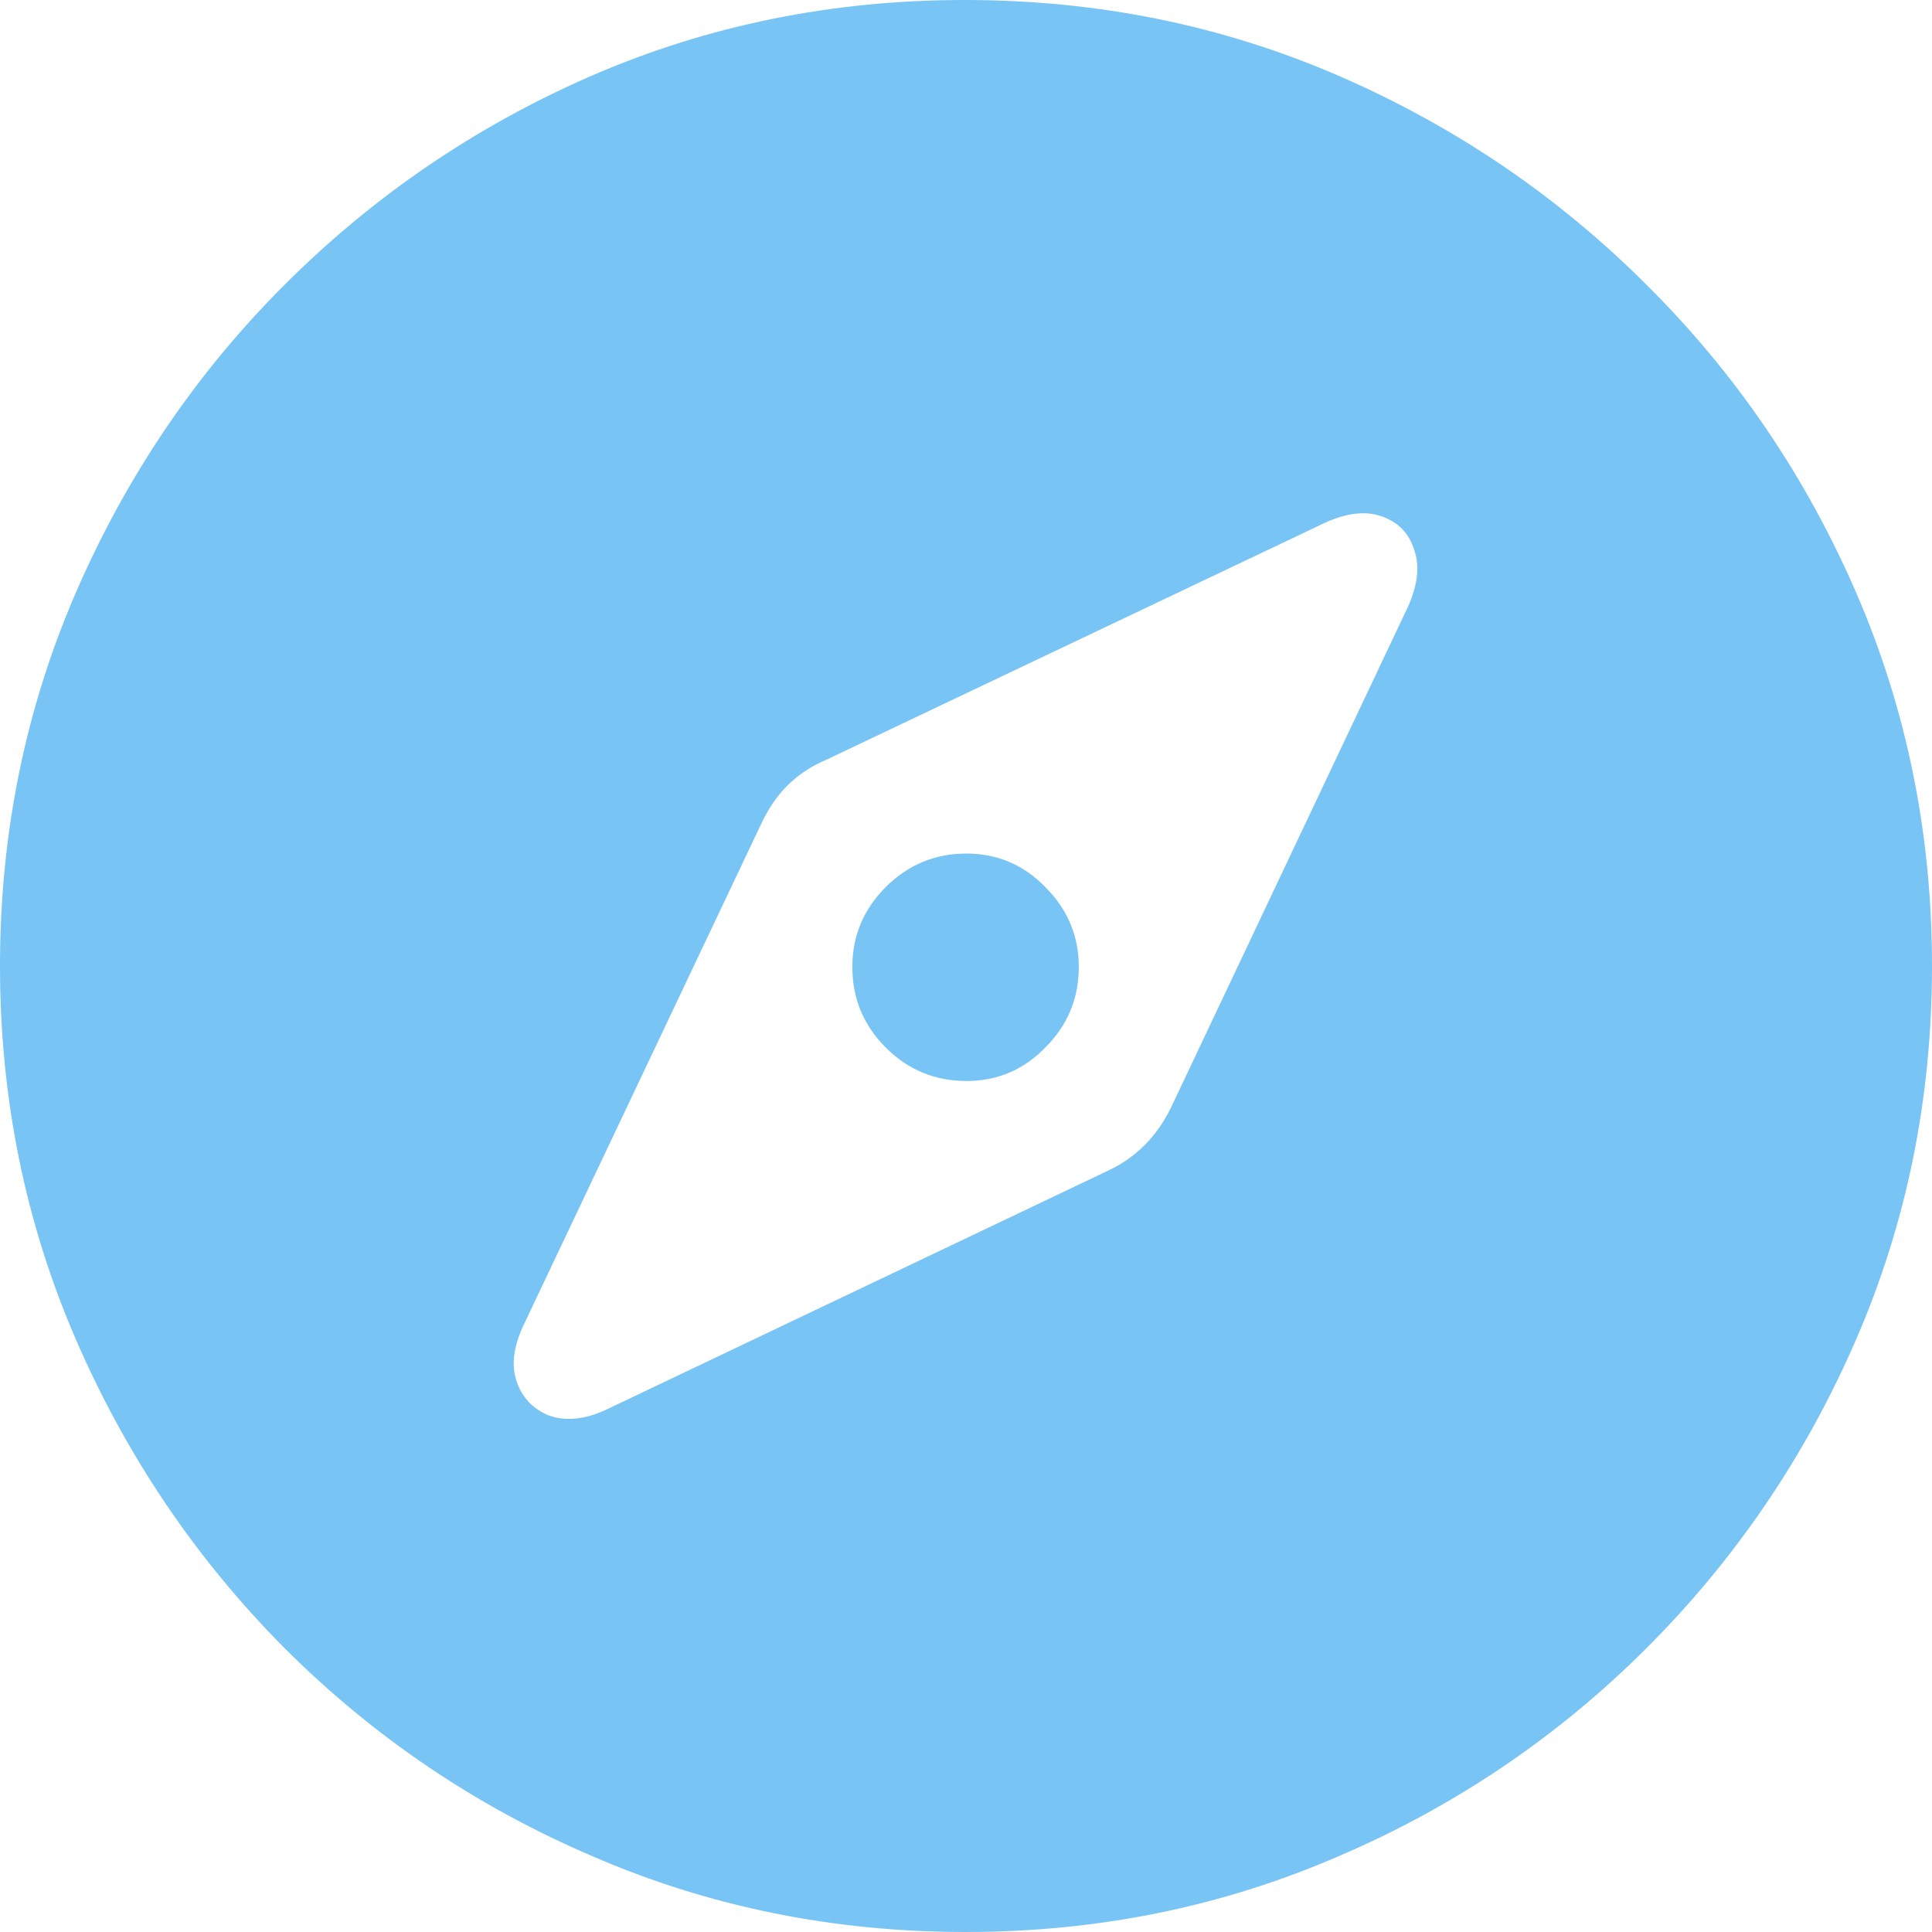
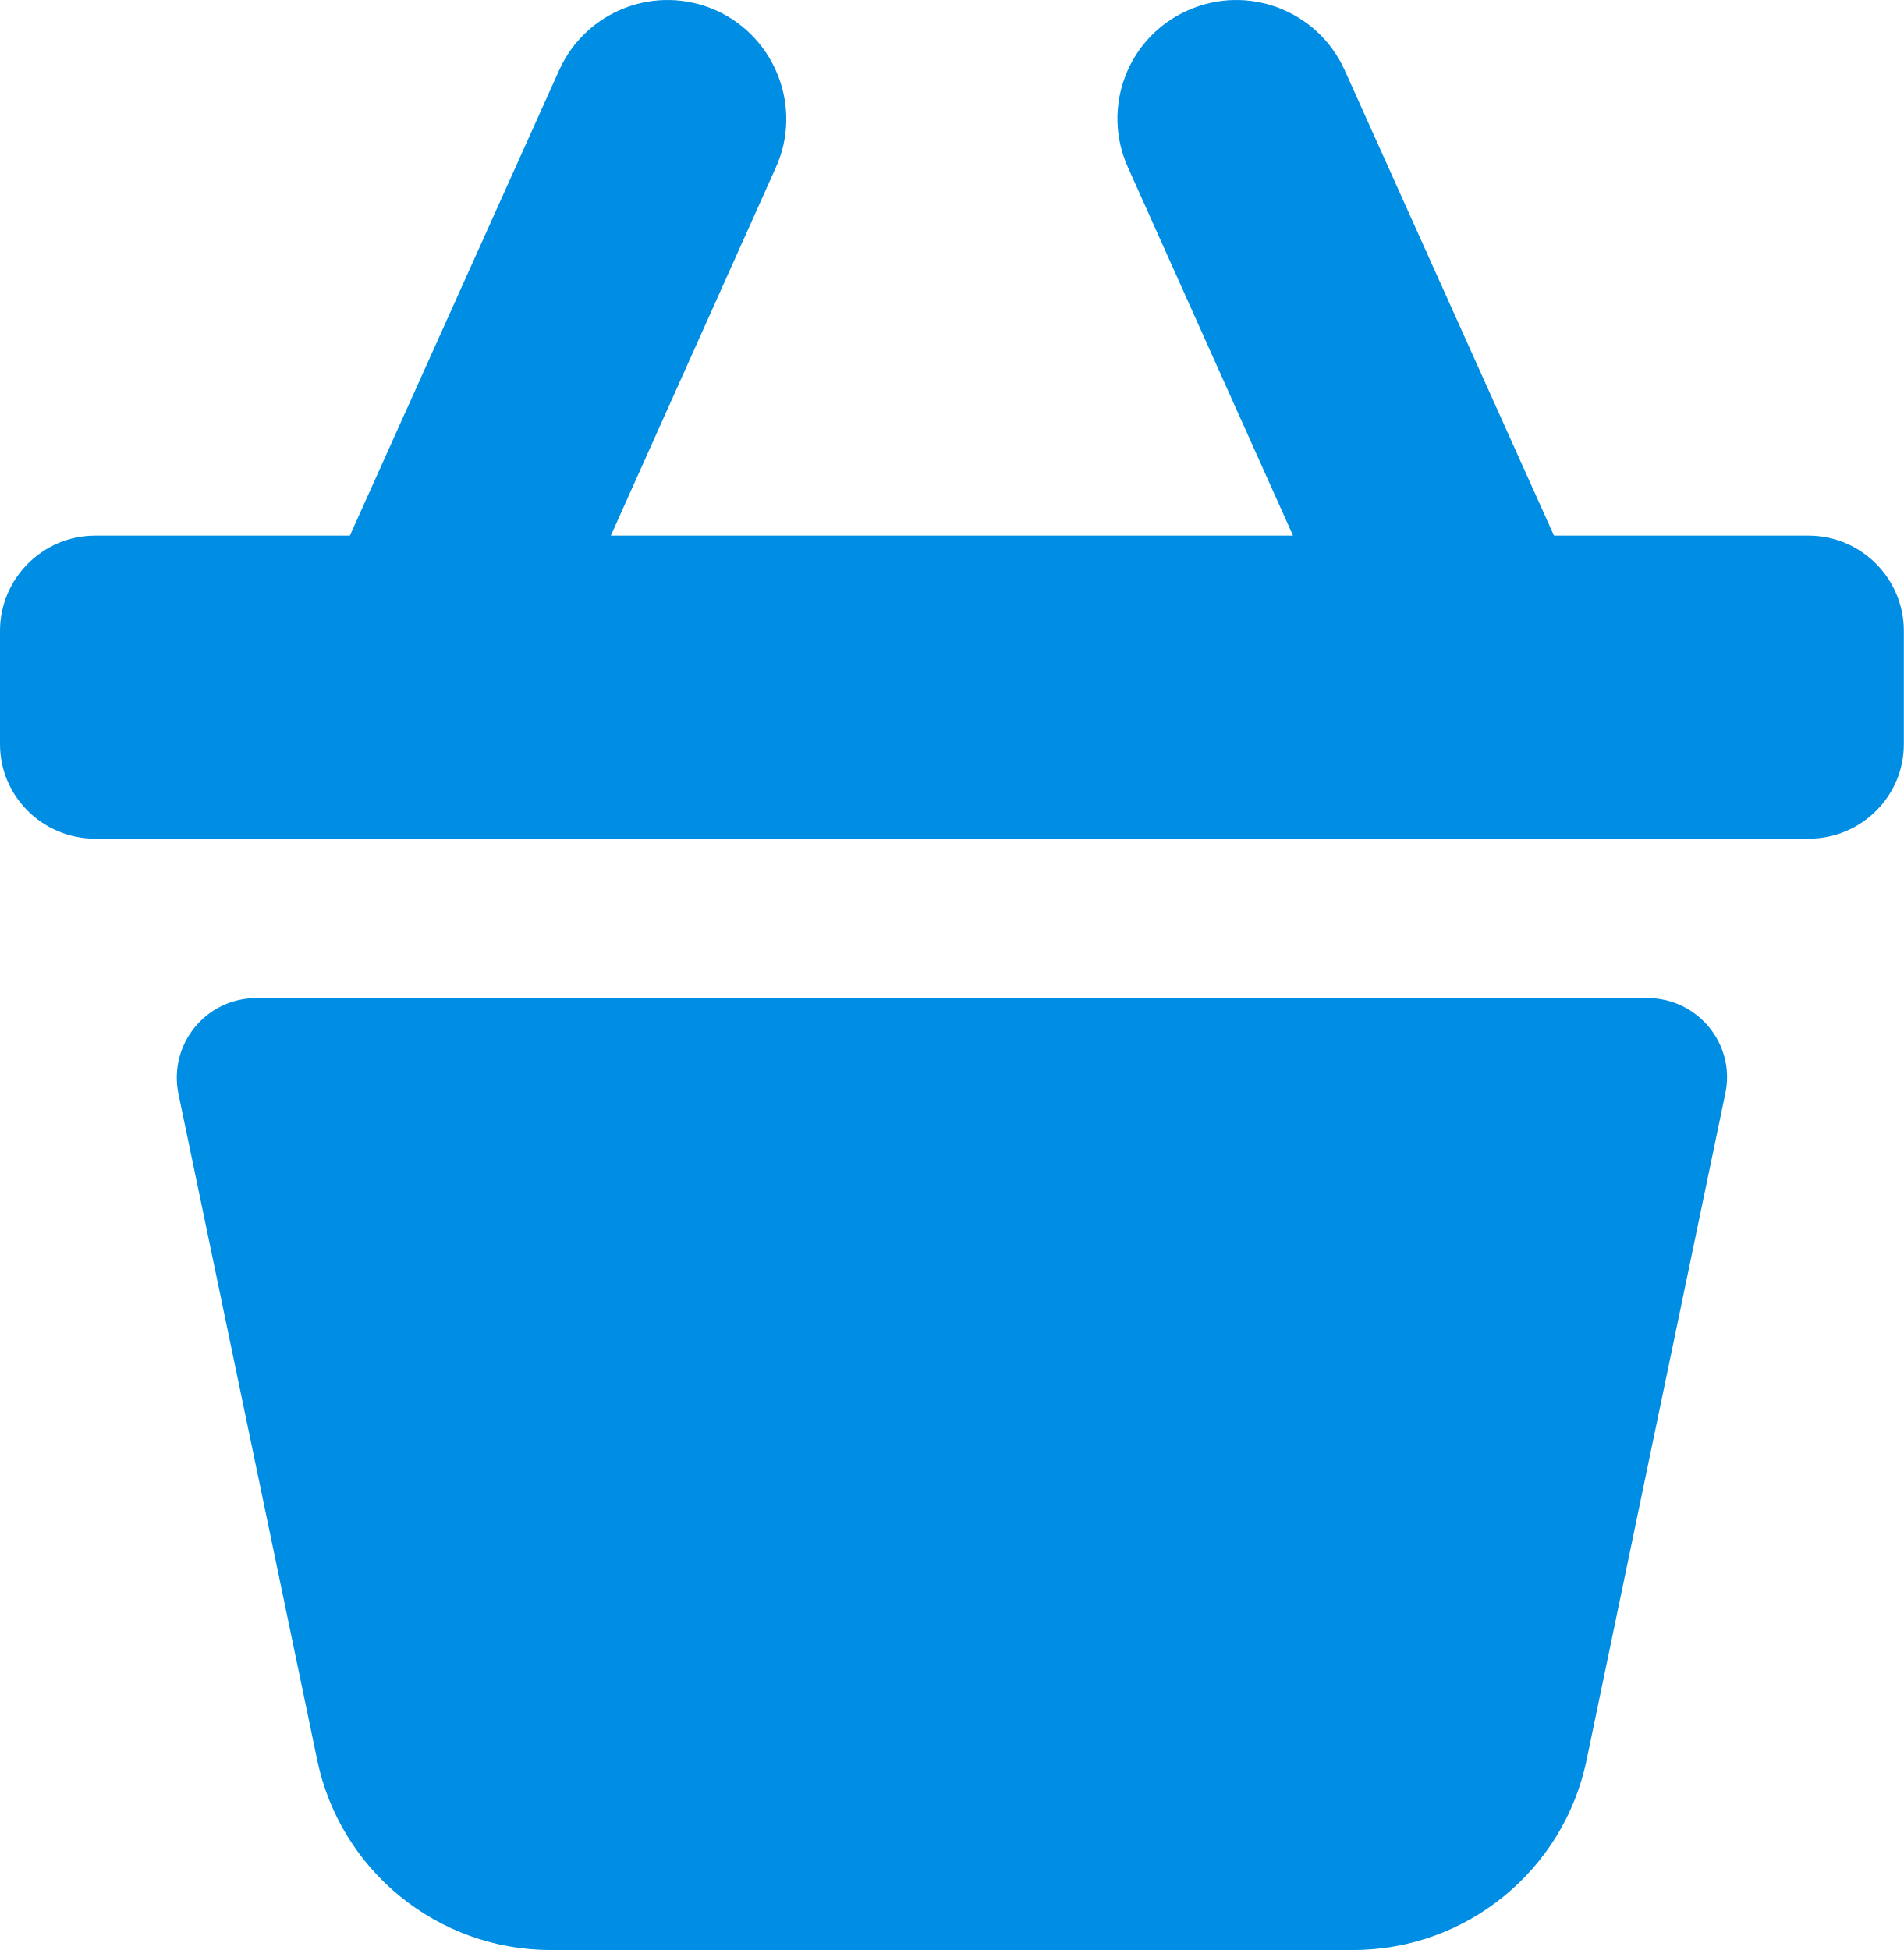
- <svg xmlns="http://www.w3.org/2000/svg" width="36" height="36" viewBox="0 0 36 36" fill="none">
-   <path d="M17.974 0C20.447 0 22.769 0.47 24.94 1.411C27.112 2.352 29.027 3.653 30.688 5.314C32.348 6.964 33.648 8.876 34.589 11.048C35.529 13.22 36 15.537 36 18C36 20.463 35.529 22.78 34.589 24.952C33.648 27.125 32.348 29.042 30.688 30.703C29.027 32.364 27.111 33.66 24.94 34.589C22.769 35.53 20.453 36 17.991 36C15.53 36 13.213 35.53 11.042 34.589C8.871 33.66 6.955 32.364 5.295 30.703C3.646 29.042 2.352 27.125 1.411 24.952C0.471 22.78 0 20.463 0 18C0 15.537 0.471 13.22 1.411 11.048C2.352 8.876 3.646 6.964 5.295 5.314C6.955 3.653 8.865 2.352 11.024 1.411C13.196 0.47 15.512 3.0895e-05 17.974 0ZM25.743 9.621C25.445 9.514 25.087 9.557 24.672 9.749L15.386 14.162C15.109 14.279 14.869 14.439 14.667 14.642C14.475 14.834 14.309 15.079 14.171 15.378L9.744 24.717C9.563 25.111 9.525 25.457 9.632 25.756C9.738 26.054 9.941 26.263 10.239 26.38C10.548 26.486 10.9 26.449 11.294 26.268L20.629 21.822C21.162 21.577 21.561 21.177 21.827 20.623L26.238 11.3C26.419 10.895 26.457 10.543 26.351 10.244C26.255 9.935 26.052 9.728 25.743 9.621ZM18.007 15.905C18.582 15.905 19.073 16.113 19.477 16.529C19.893 16.945 20.102 17.441 20.102 18.017C20.102 18.603 19.893 19.104 19.477 19.52C19.073 19.935 18.582 20.143 18.007 20.143C17.421 20.142 16.92 19.935 16.505 19.52C16.089 19.104 15.882 18.603 15.882 18.017C15.882 17.441 16.089 16.945 16.505 16.529C16.92 16.114 17.421 15.905 18.007 15.905Z" fill="#78C4F5" />
+ <svg xmlns="http://www.w3.org/2000/svg" width="33.195" height="34" viewBox="0 0 33.195 34" fill="none">
+   <path d="M31.535 9.339H27.095L23.444 1.22C22.974 0.183 21.756 -0.288 20.705 0.183C19.654 0.653 19.198 1.884 19.668 2.921L22.545 9.339H10.65L13.527 2.921C13.997 1.884 13.527 0.653 12.49 0.183C11.438 -0.288 10.221 0.183 9.751 1.22L6.1 9.339H1.66C0.747 9.339 0 10.086 0 10.999V12.976C0 13.889 0.747 14.623 1.66 14.623H31.535C32.448 14.623 33.195 13.889 33.195 12.976V10.999C33.195 10.086 32.448 9.339 31.535 9.339Z" fill="#008DE4" />
+   <path d="M28.727 17.402H4.467C3.596 17.402 2.932 18.205 3.112 19.076L5.532 30.694C5.934 32.617 7.635 34 9.599 34H23.596C25.56 34 27.261 32.617 27.662 30.694L30.083 19.062C30.263 18.205 29.599 17.402 28.727 17.402Z" fill="#008DE4" />
</svg>
